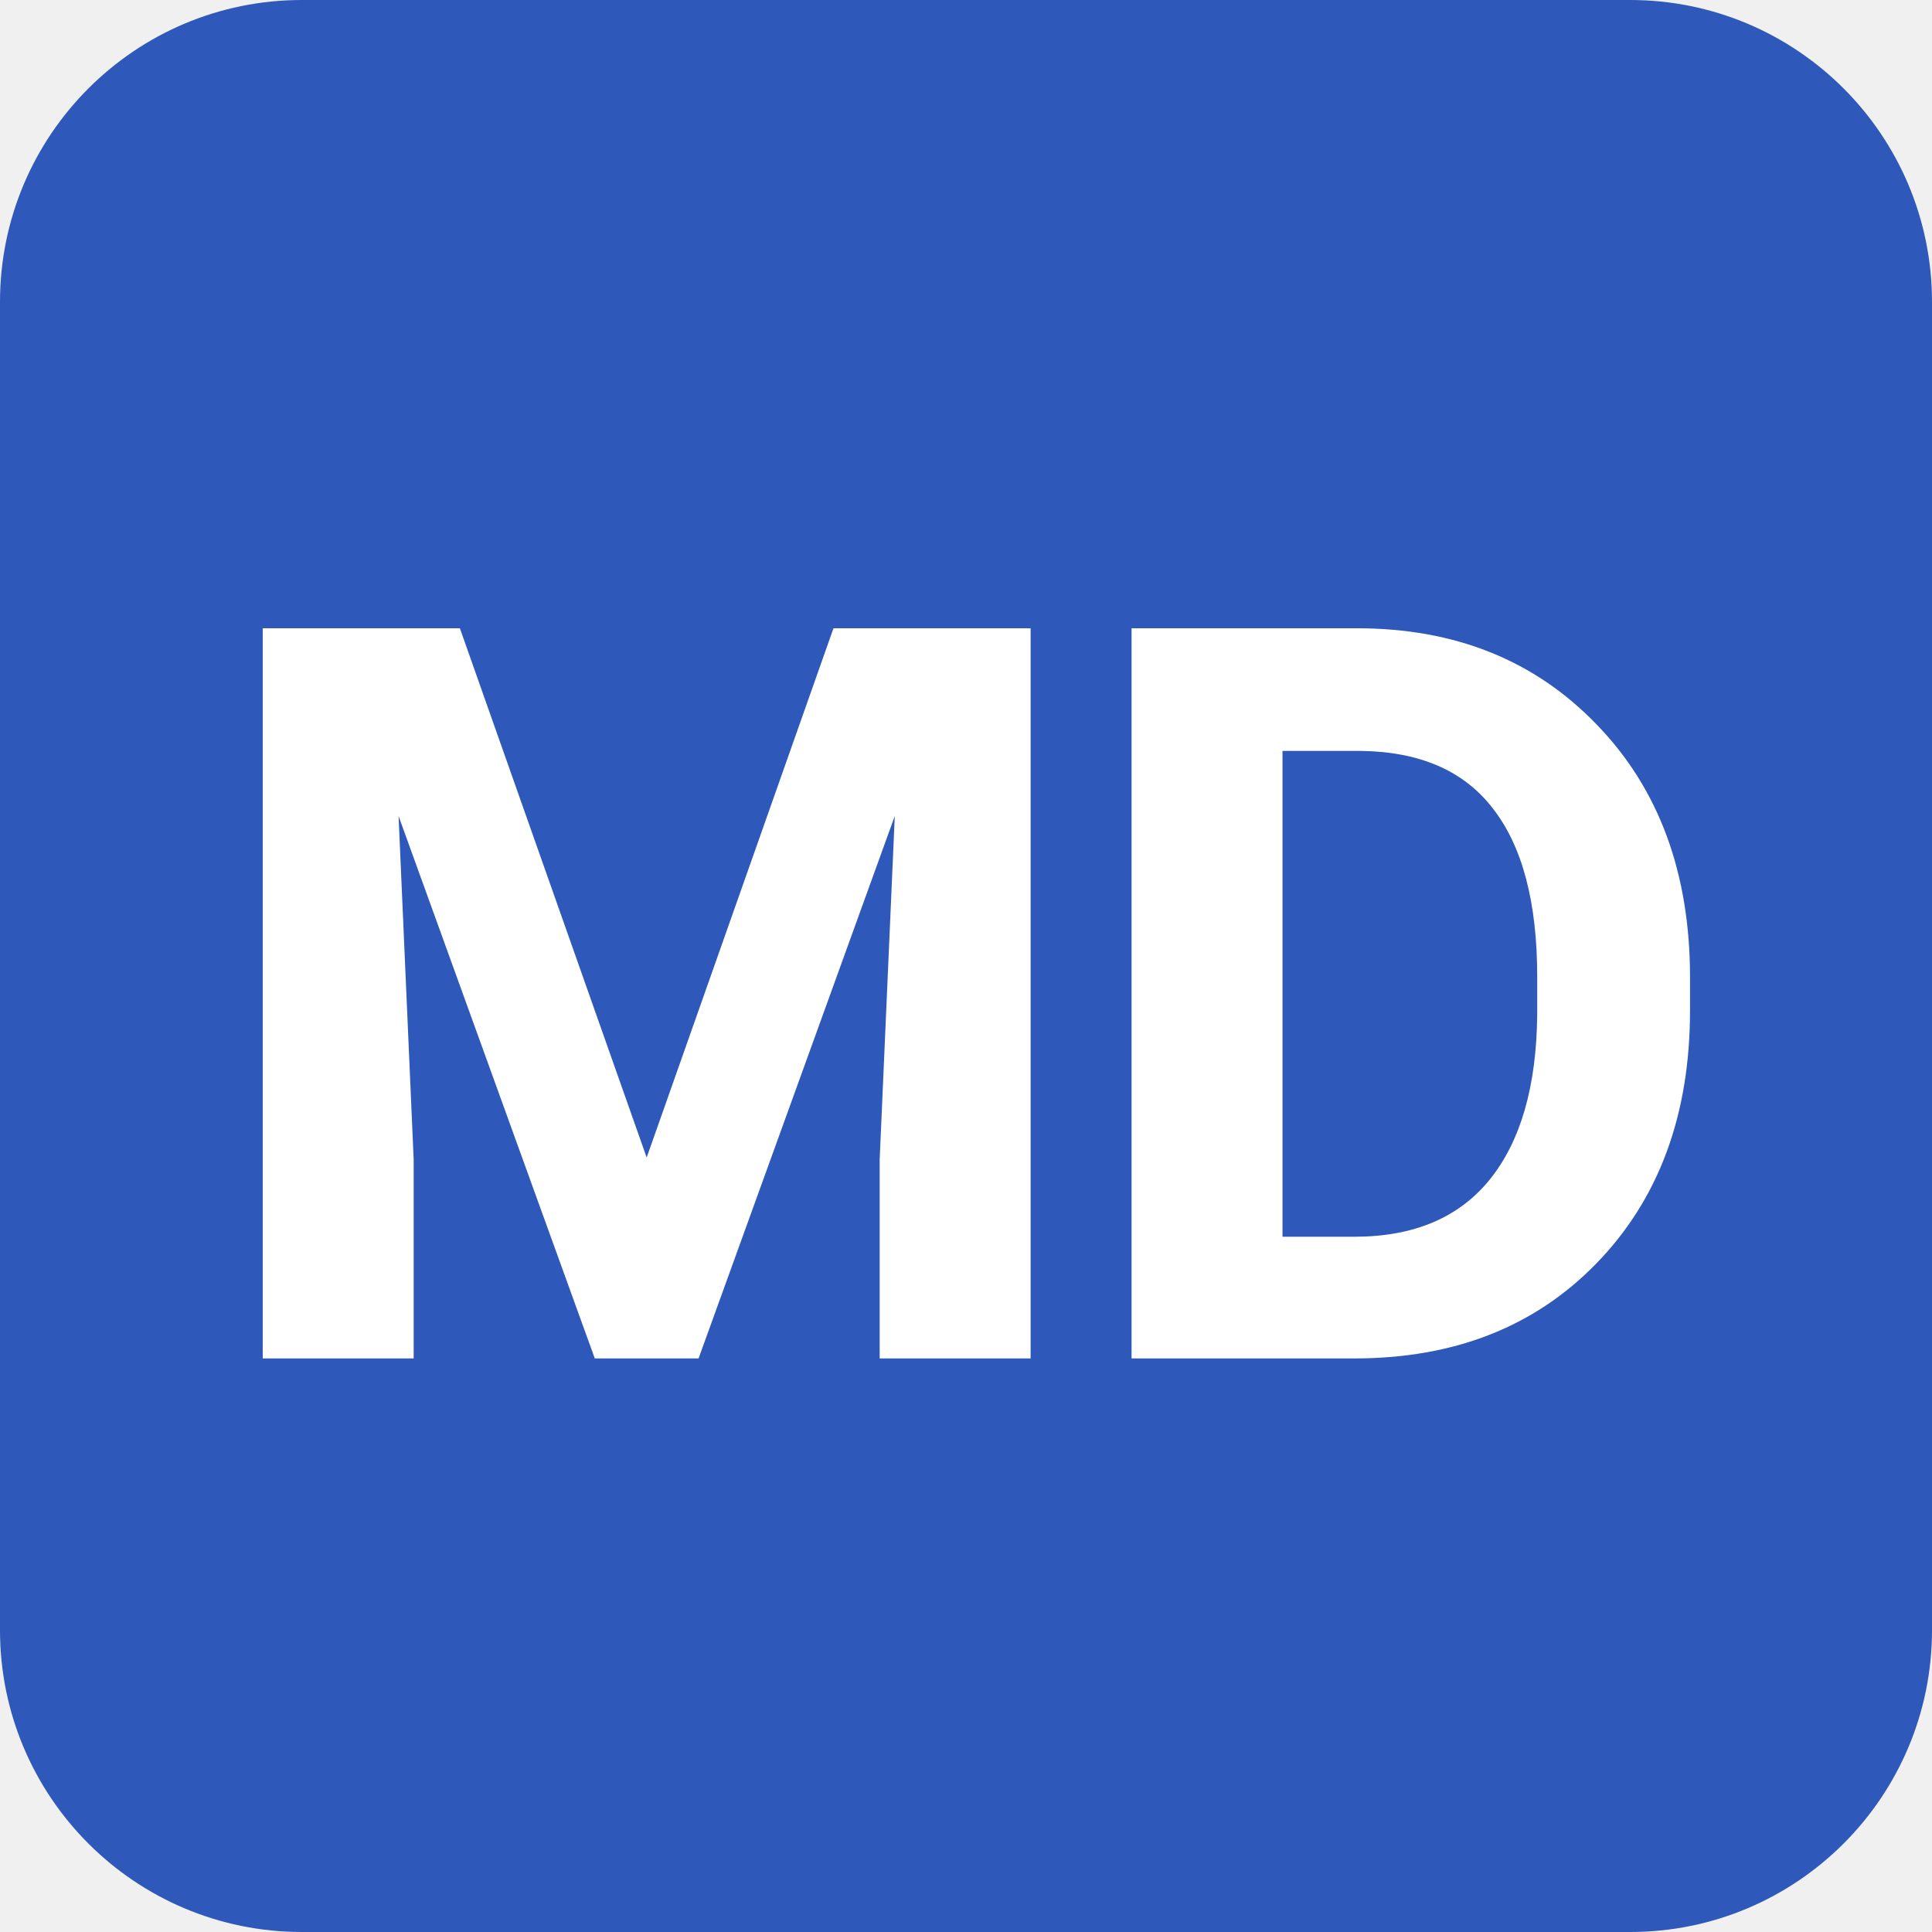
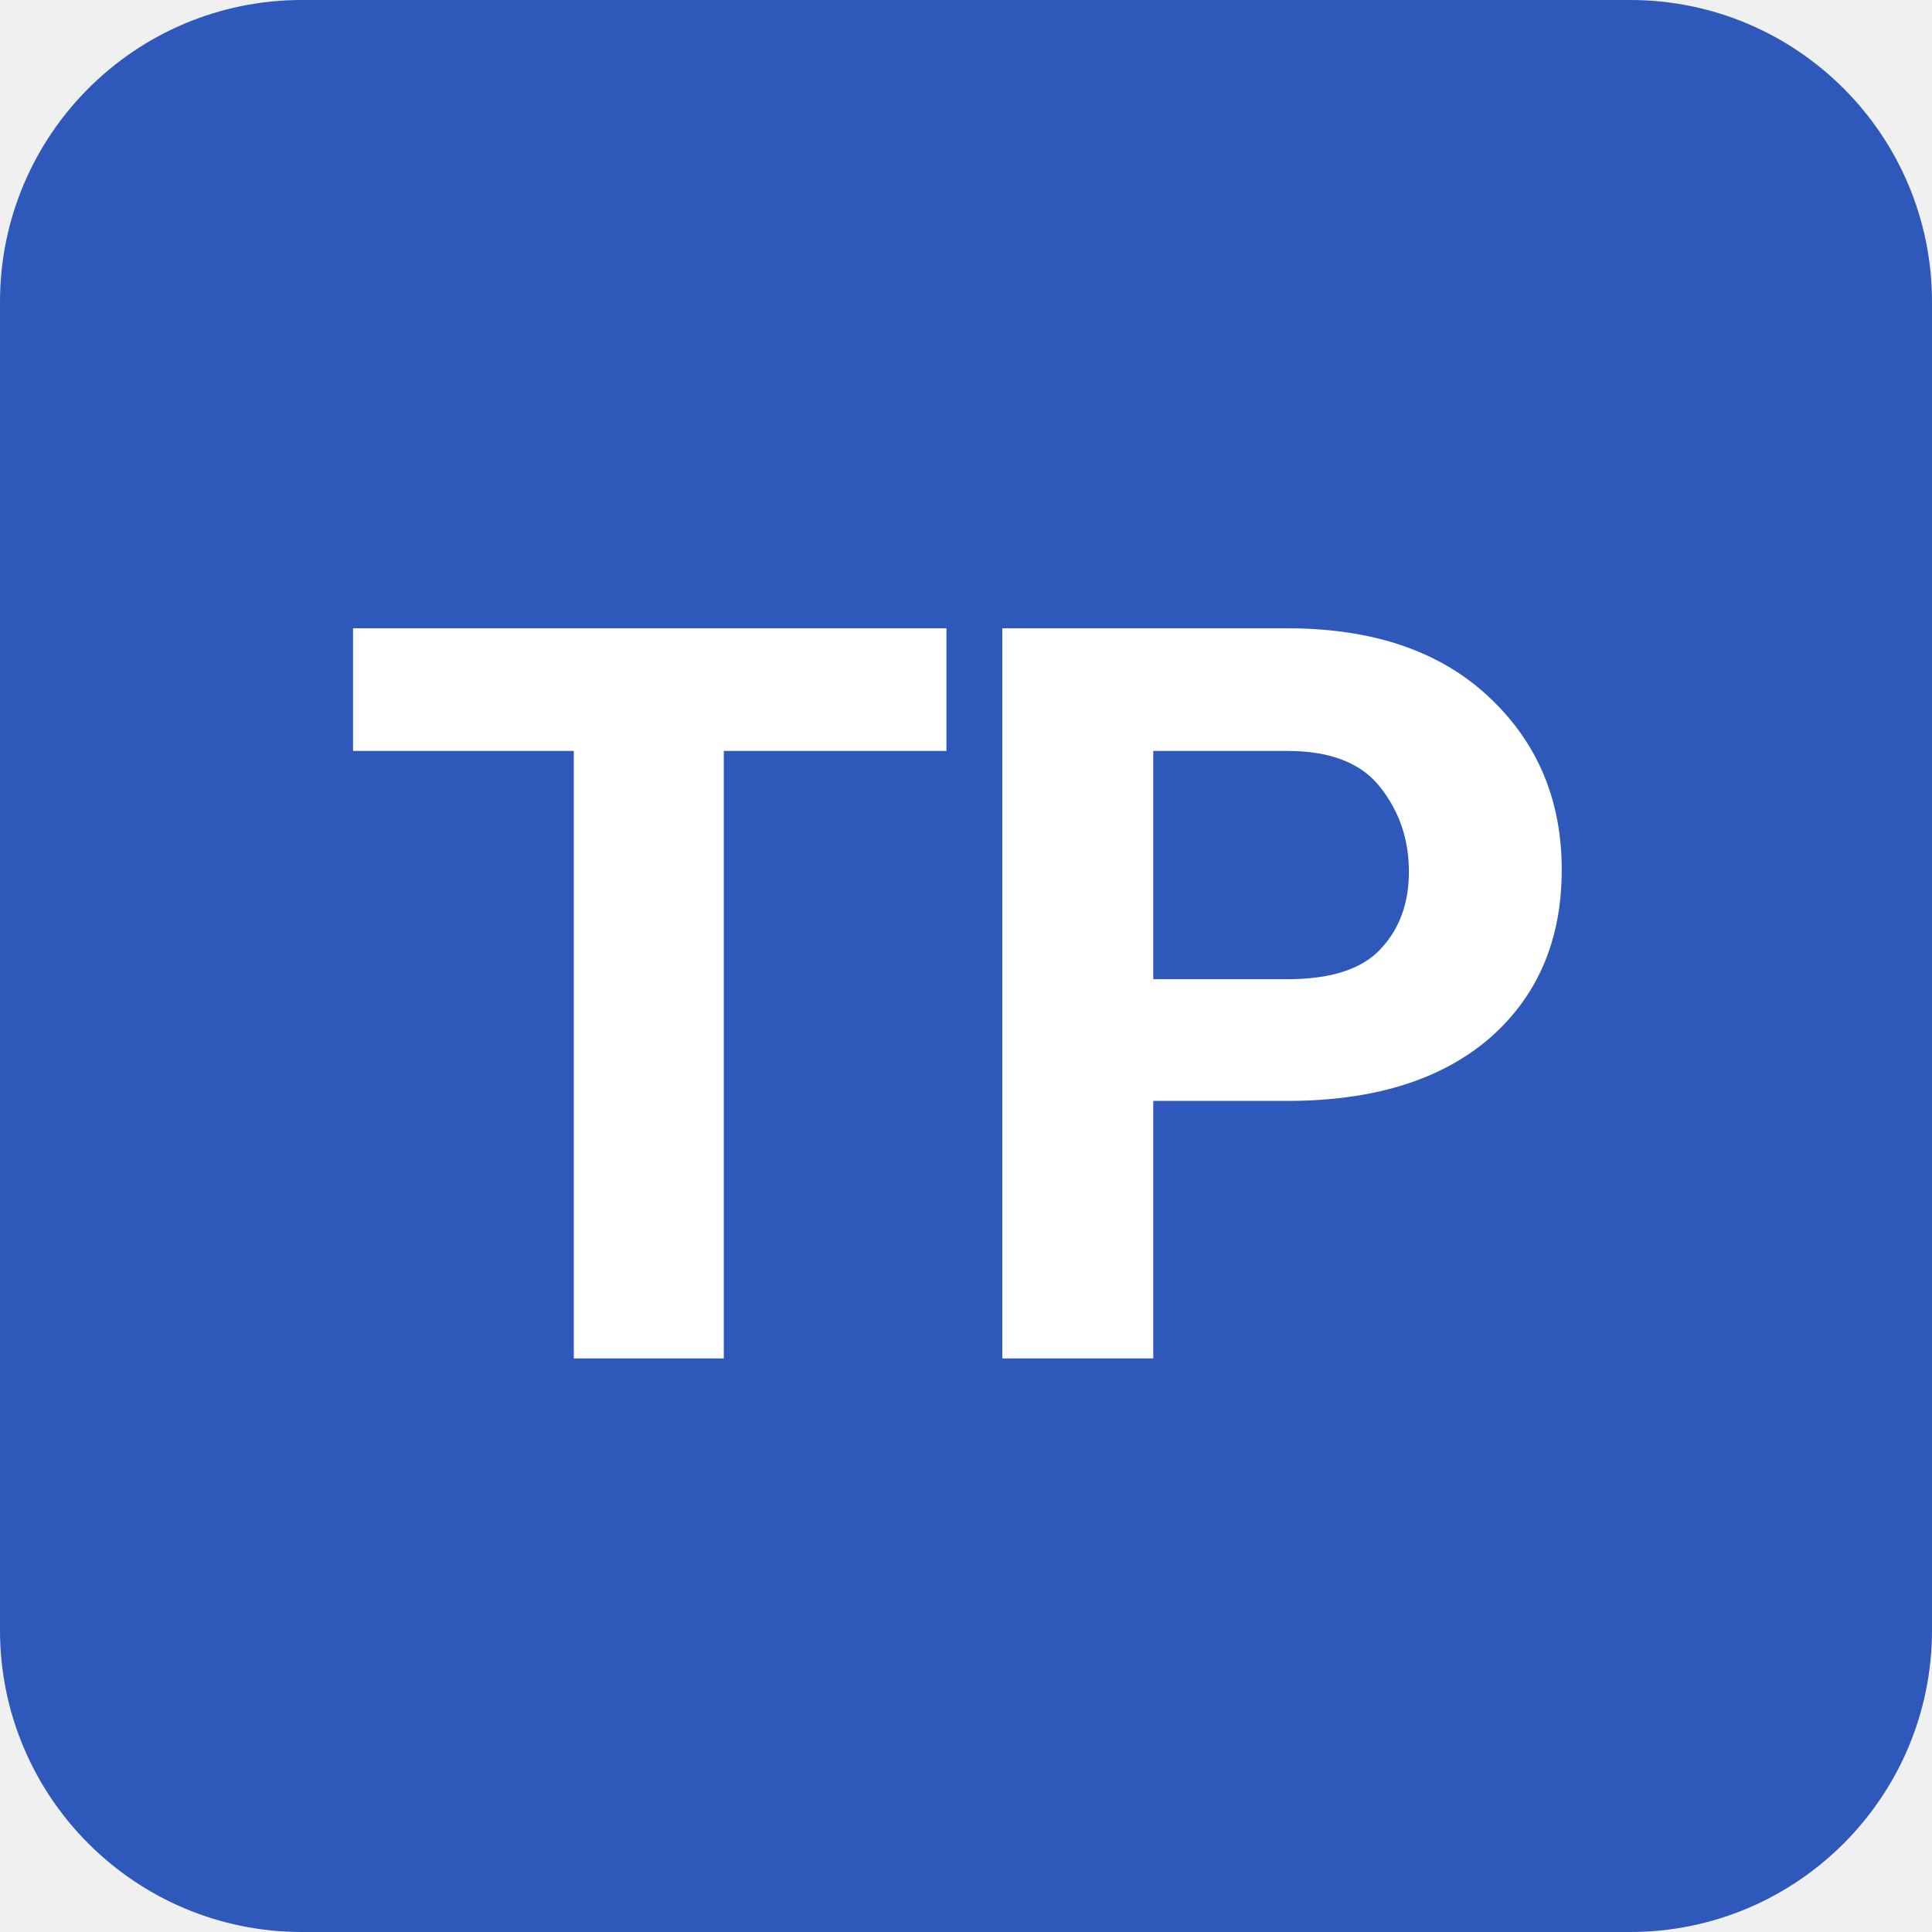
<svg xmlns="http://www.w3.org/2000/svg" viewBox="0 0 32 32">
  <rect width="32" height="32" rx="5" fill="#2e59ba" />
-   <text x="16" y="22.5" text-anchor="middle" font-family="system-ui, -apple-system, BlinkMacSystemFont, 'Segoe UI', Roboto, sans-serif" font-size="17" font-weight="700" fill="white" letter-spacing="-0.5">MD</text>
+   <text x="16" y="22.5" text-anchor="middle" font-family="system-ui, -apple-system, BlinkMacSystemFont, 'Segoe UI', Roboto, sans-serif" font-size="17" font-weight="700" fill="white" letter-spacing="-0.5">TP</text>
</svg>
